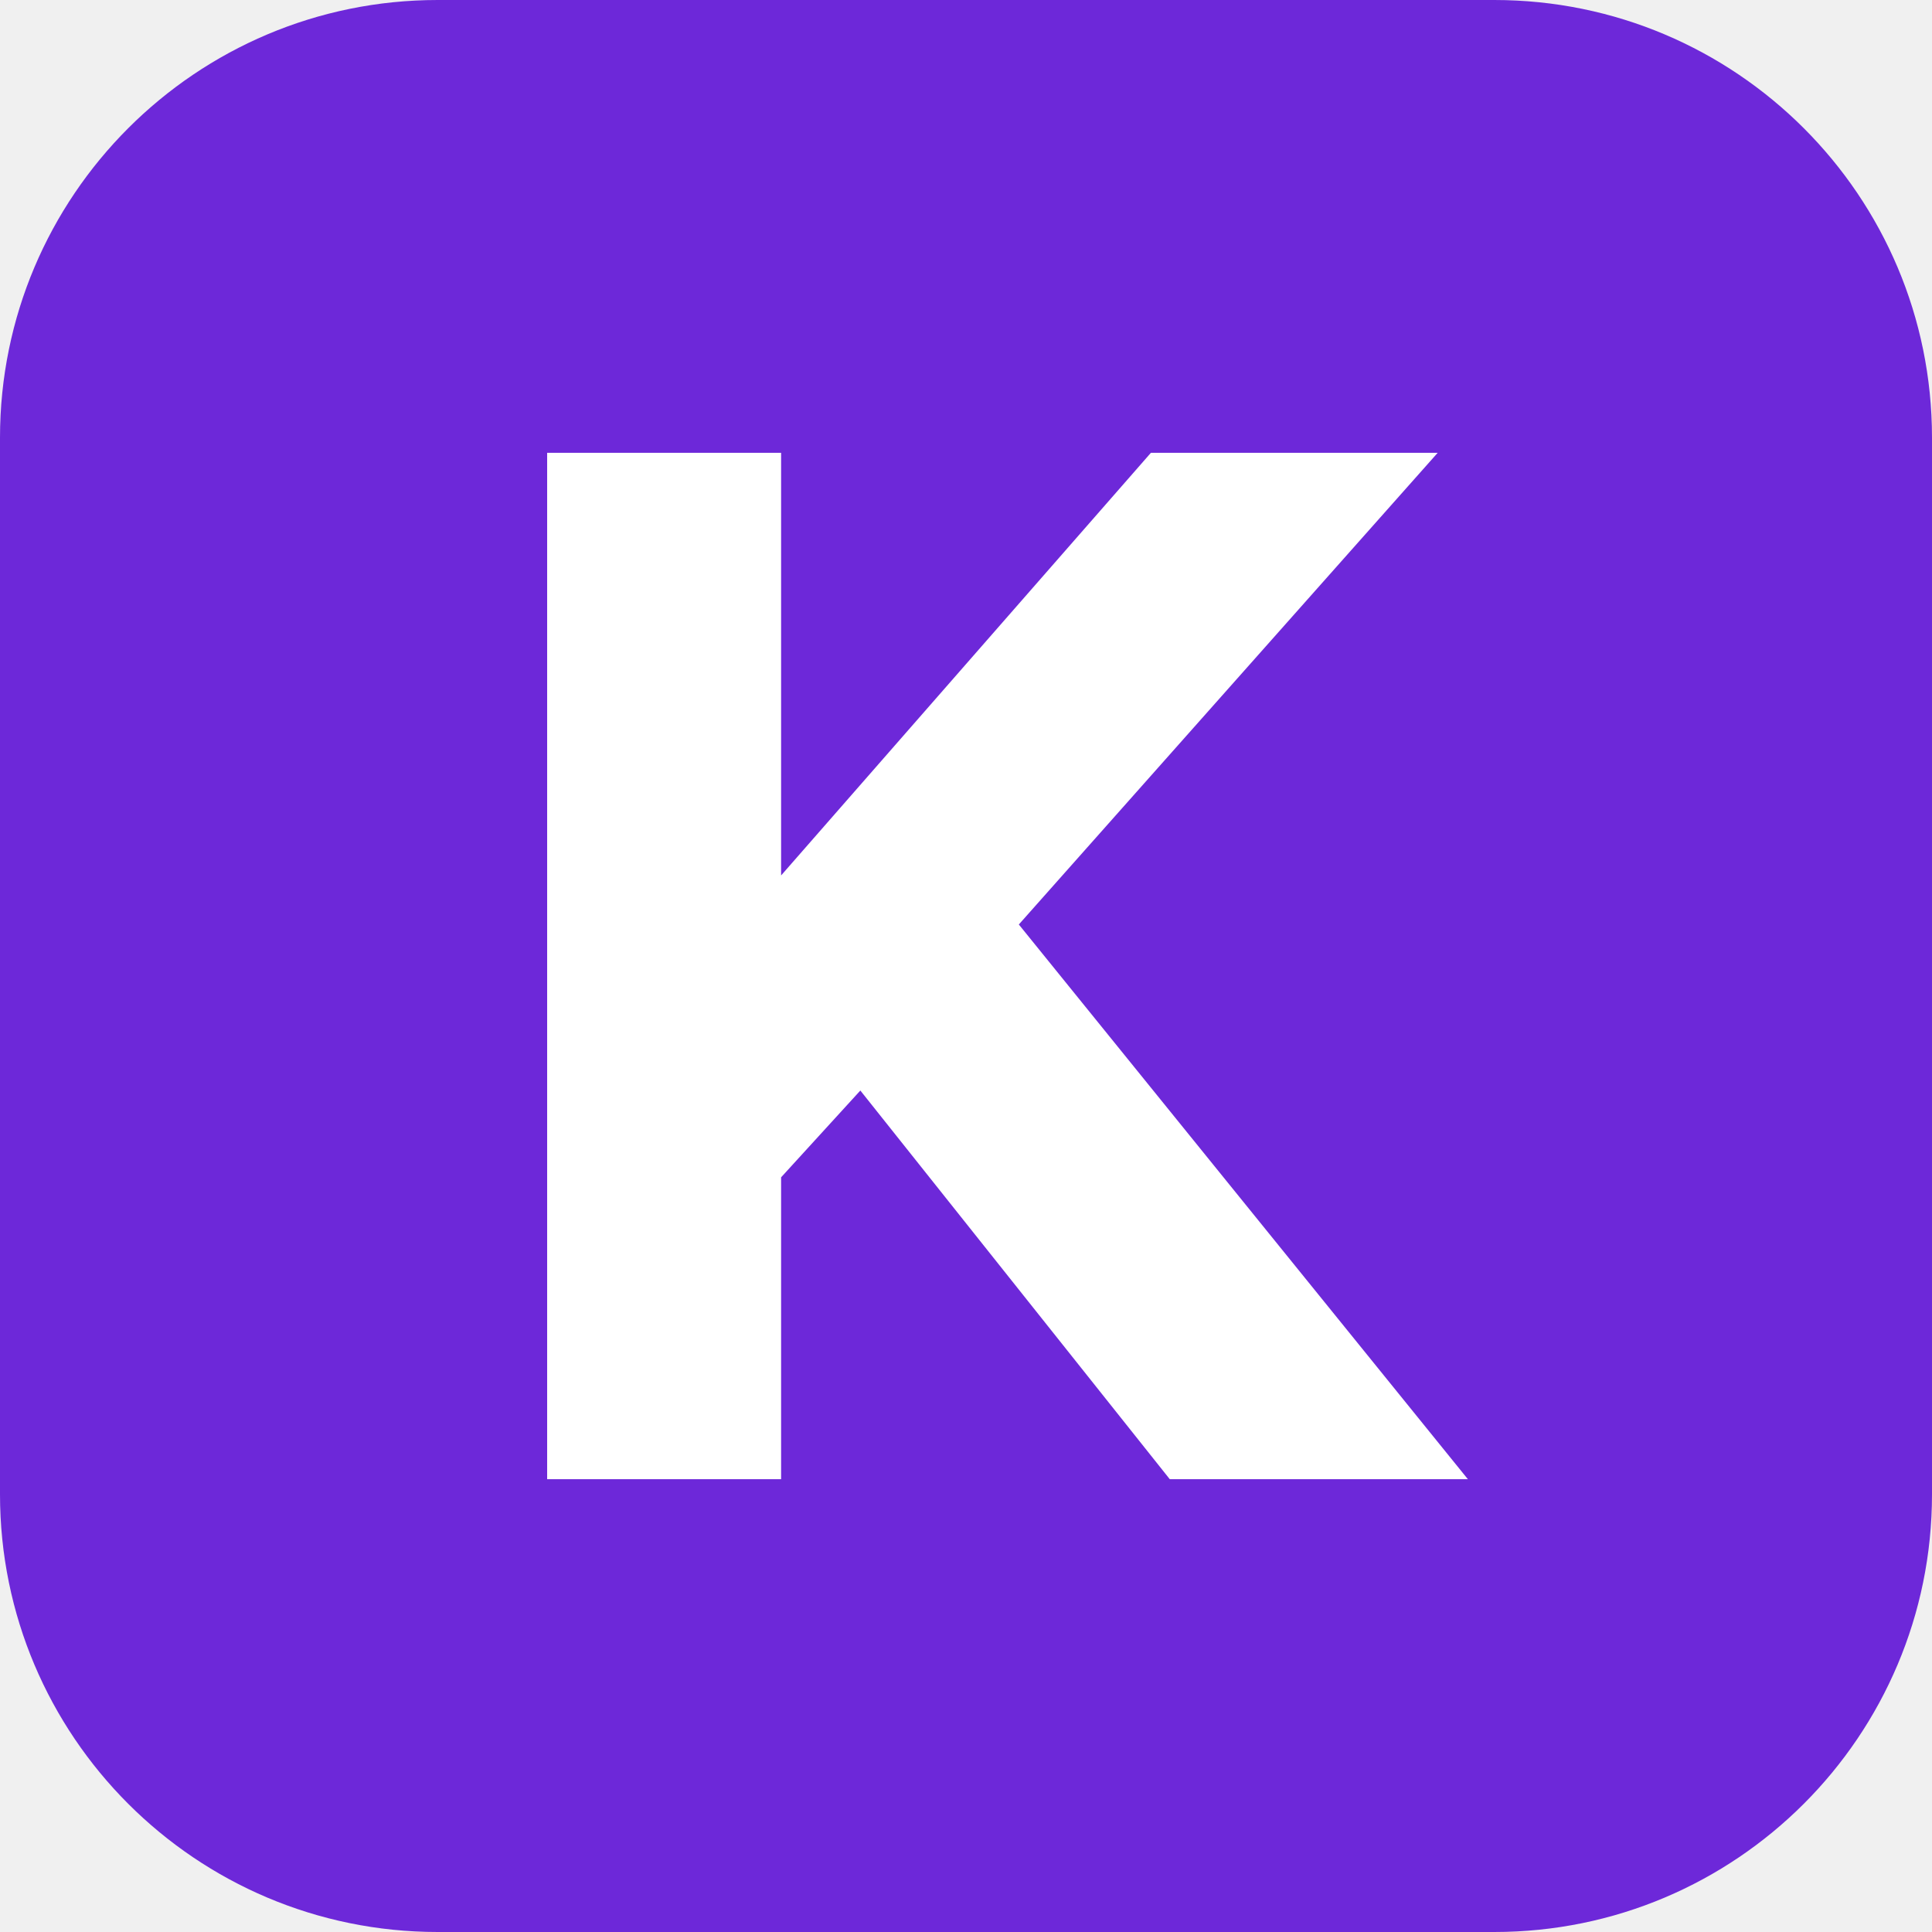
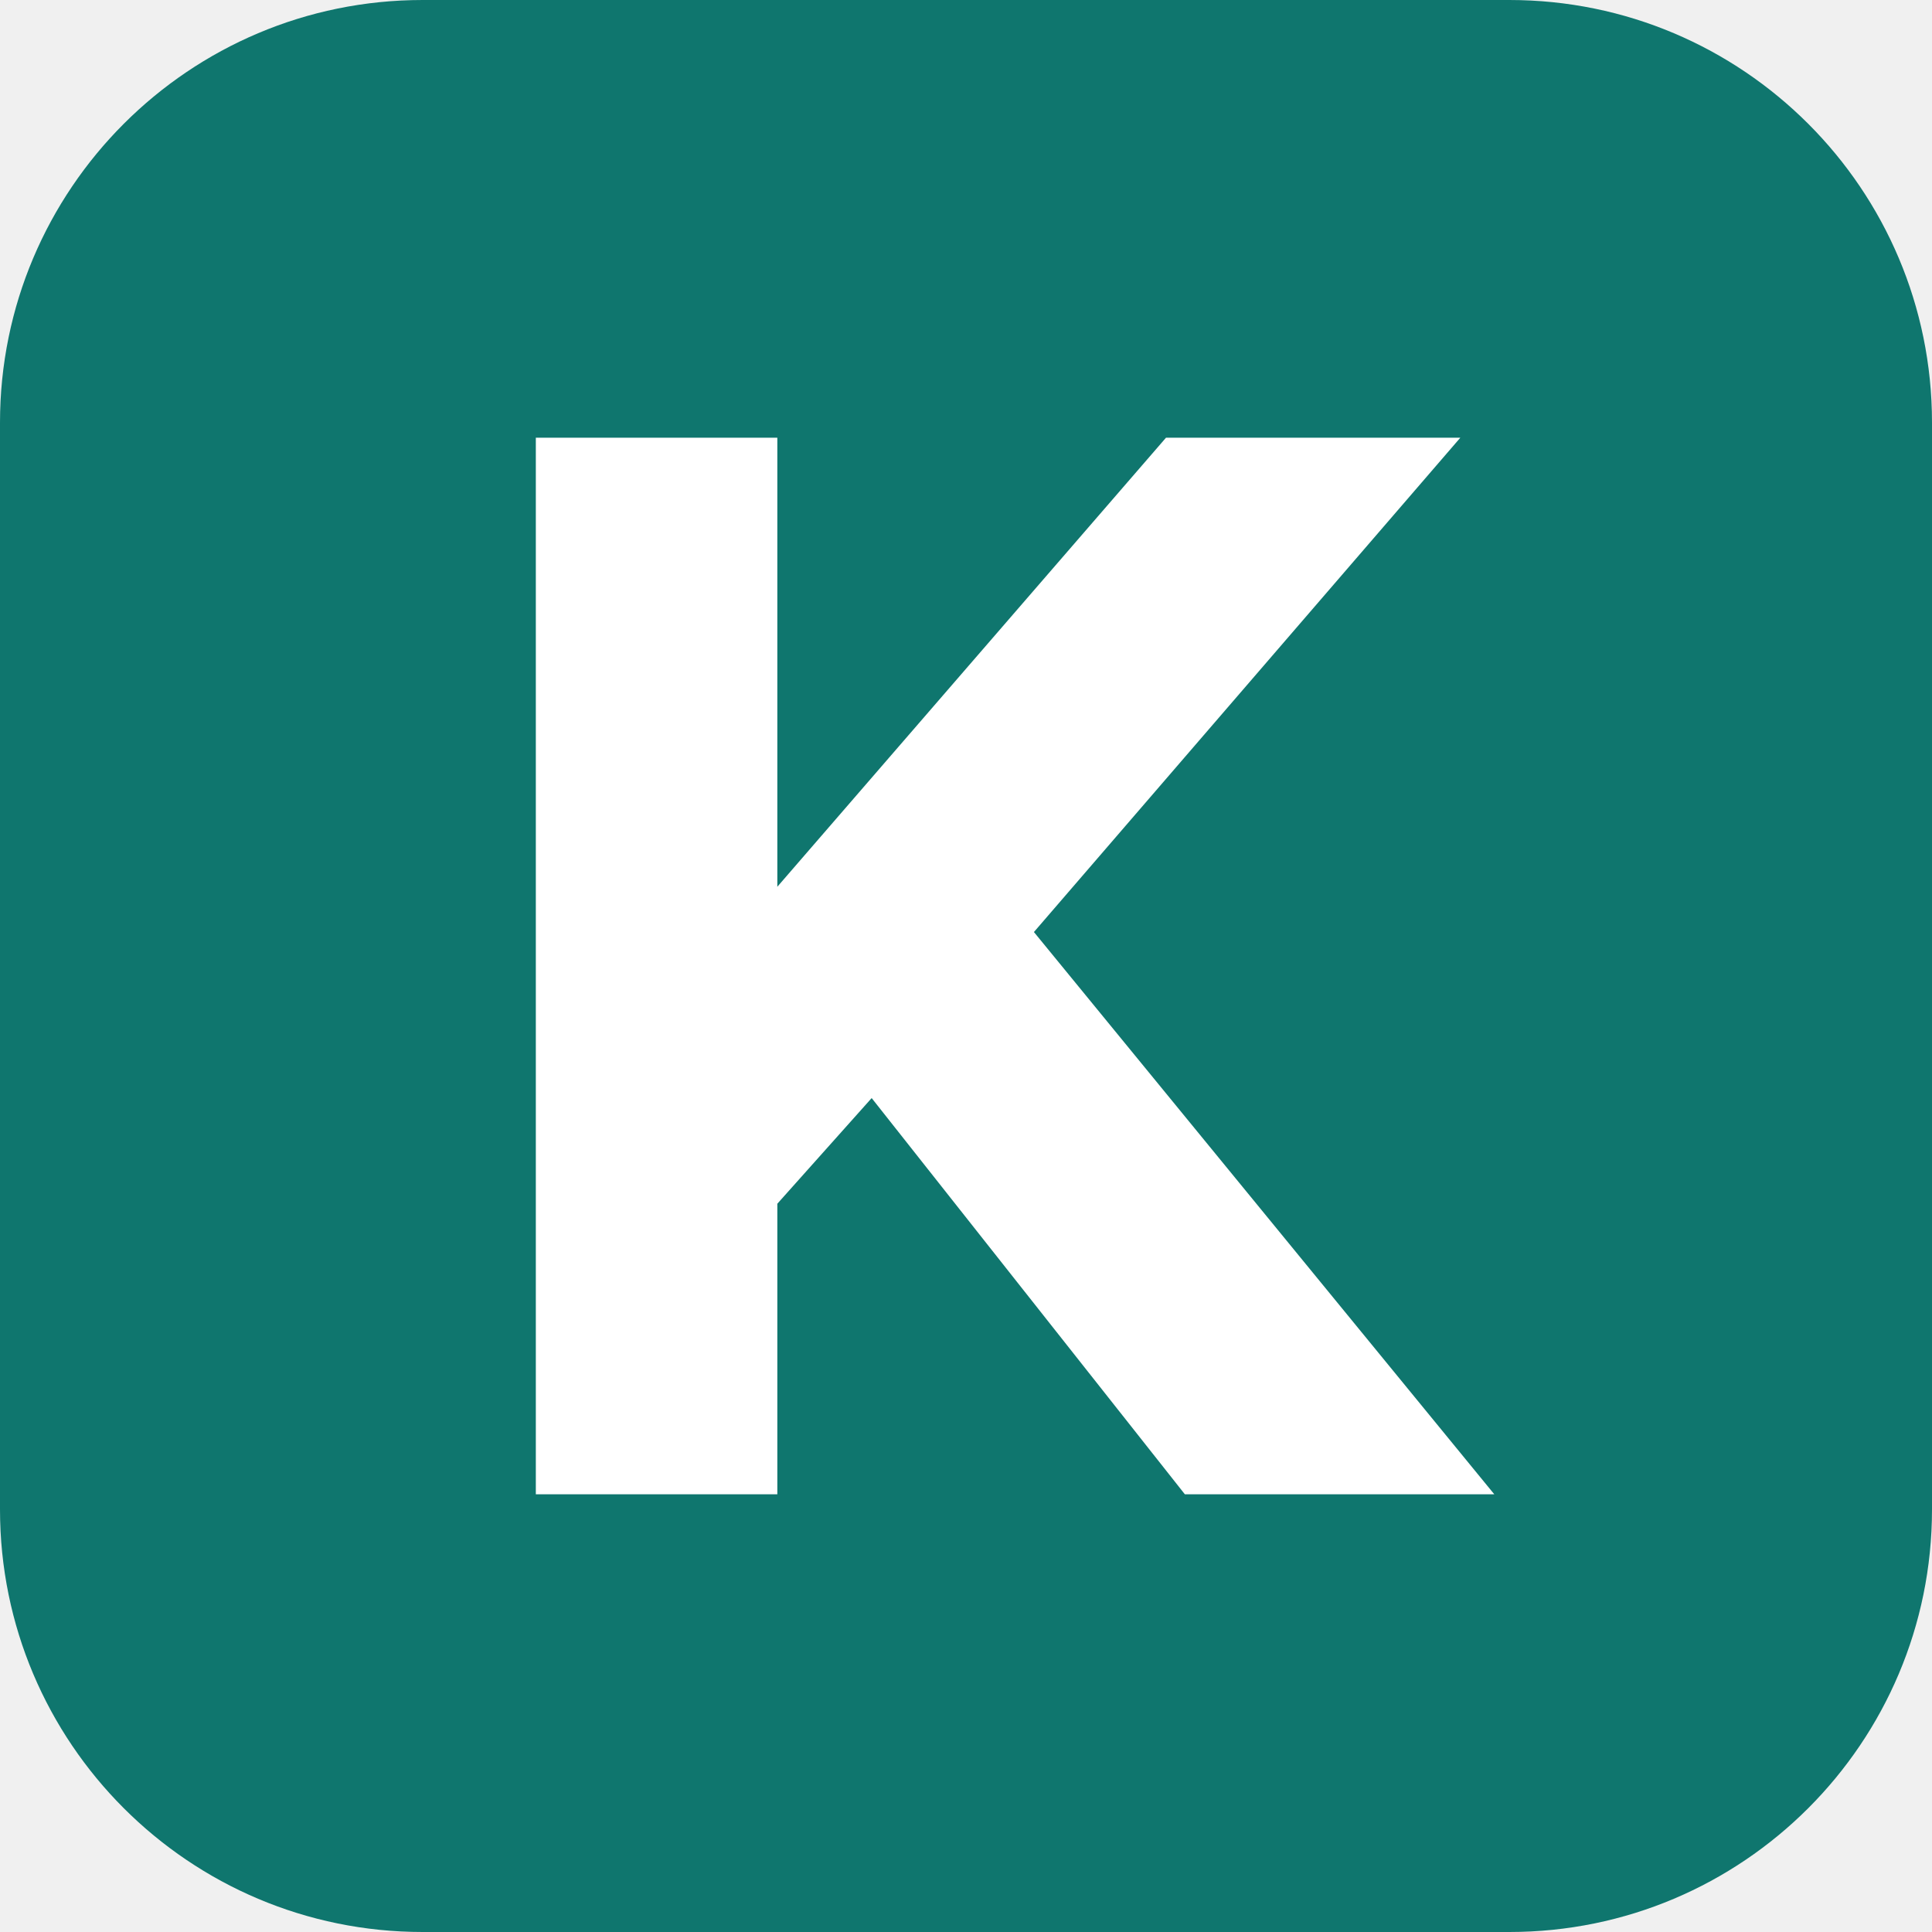
<svg xmlns="http://www.w3.org/2000/svg" viewBox="0 0 512 512">
-   <rect width="512" height="512" rx="116" fill="#6d28d9" />
-   <path d="M145 120h62v112l98-112h76L270 245l119 147h-79L228 289l-21 23v80h-62V120z" fill="white" />
+   <rect width="512" height="512" rx="112" fill="#0f766e" />
+   <path d="M142 116h64v119l103-119h78L274 247l122 149h-82l-83-105-25 28v77h-64V116z" fill="#fff" />
</svg>
